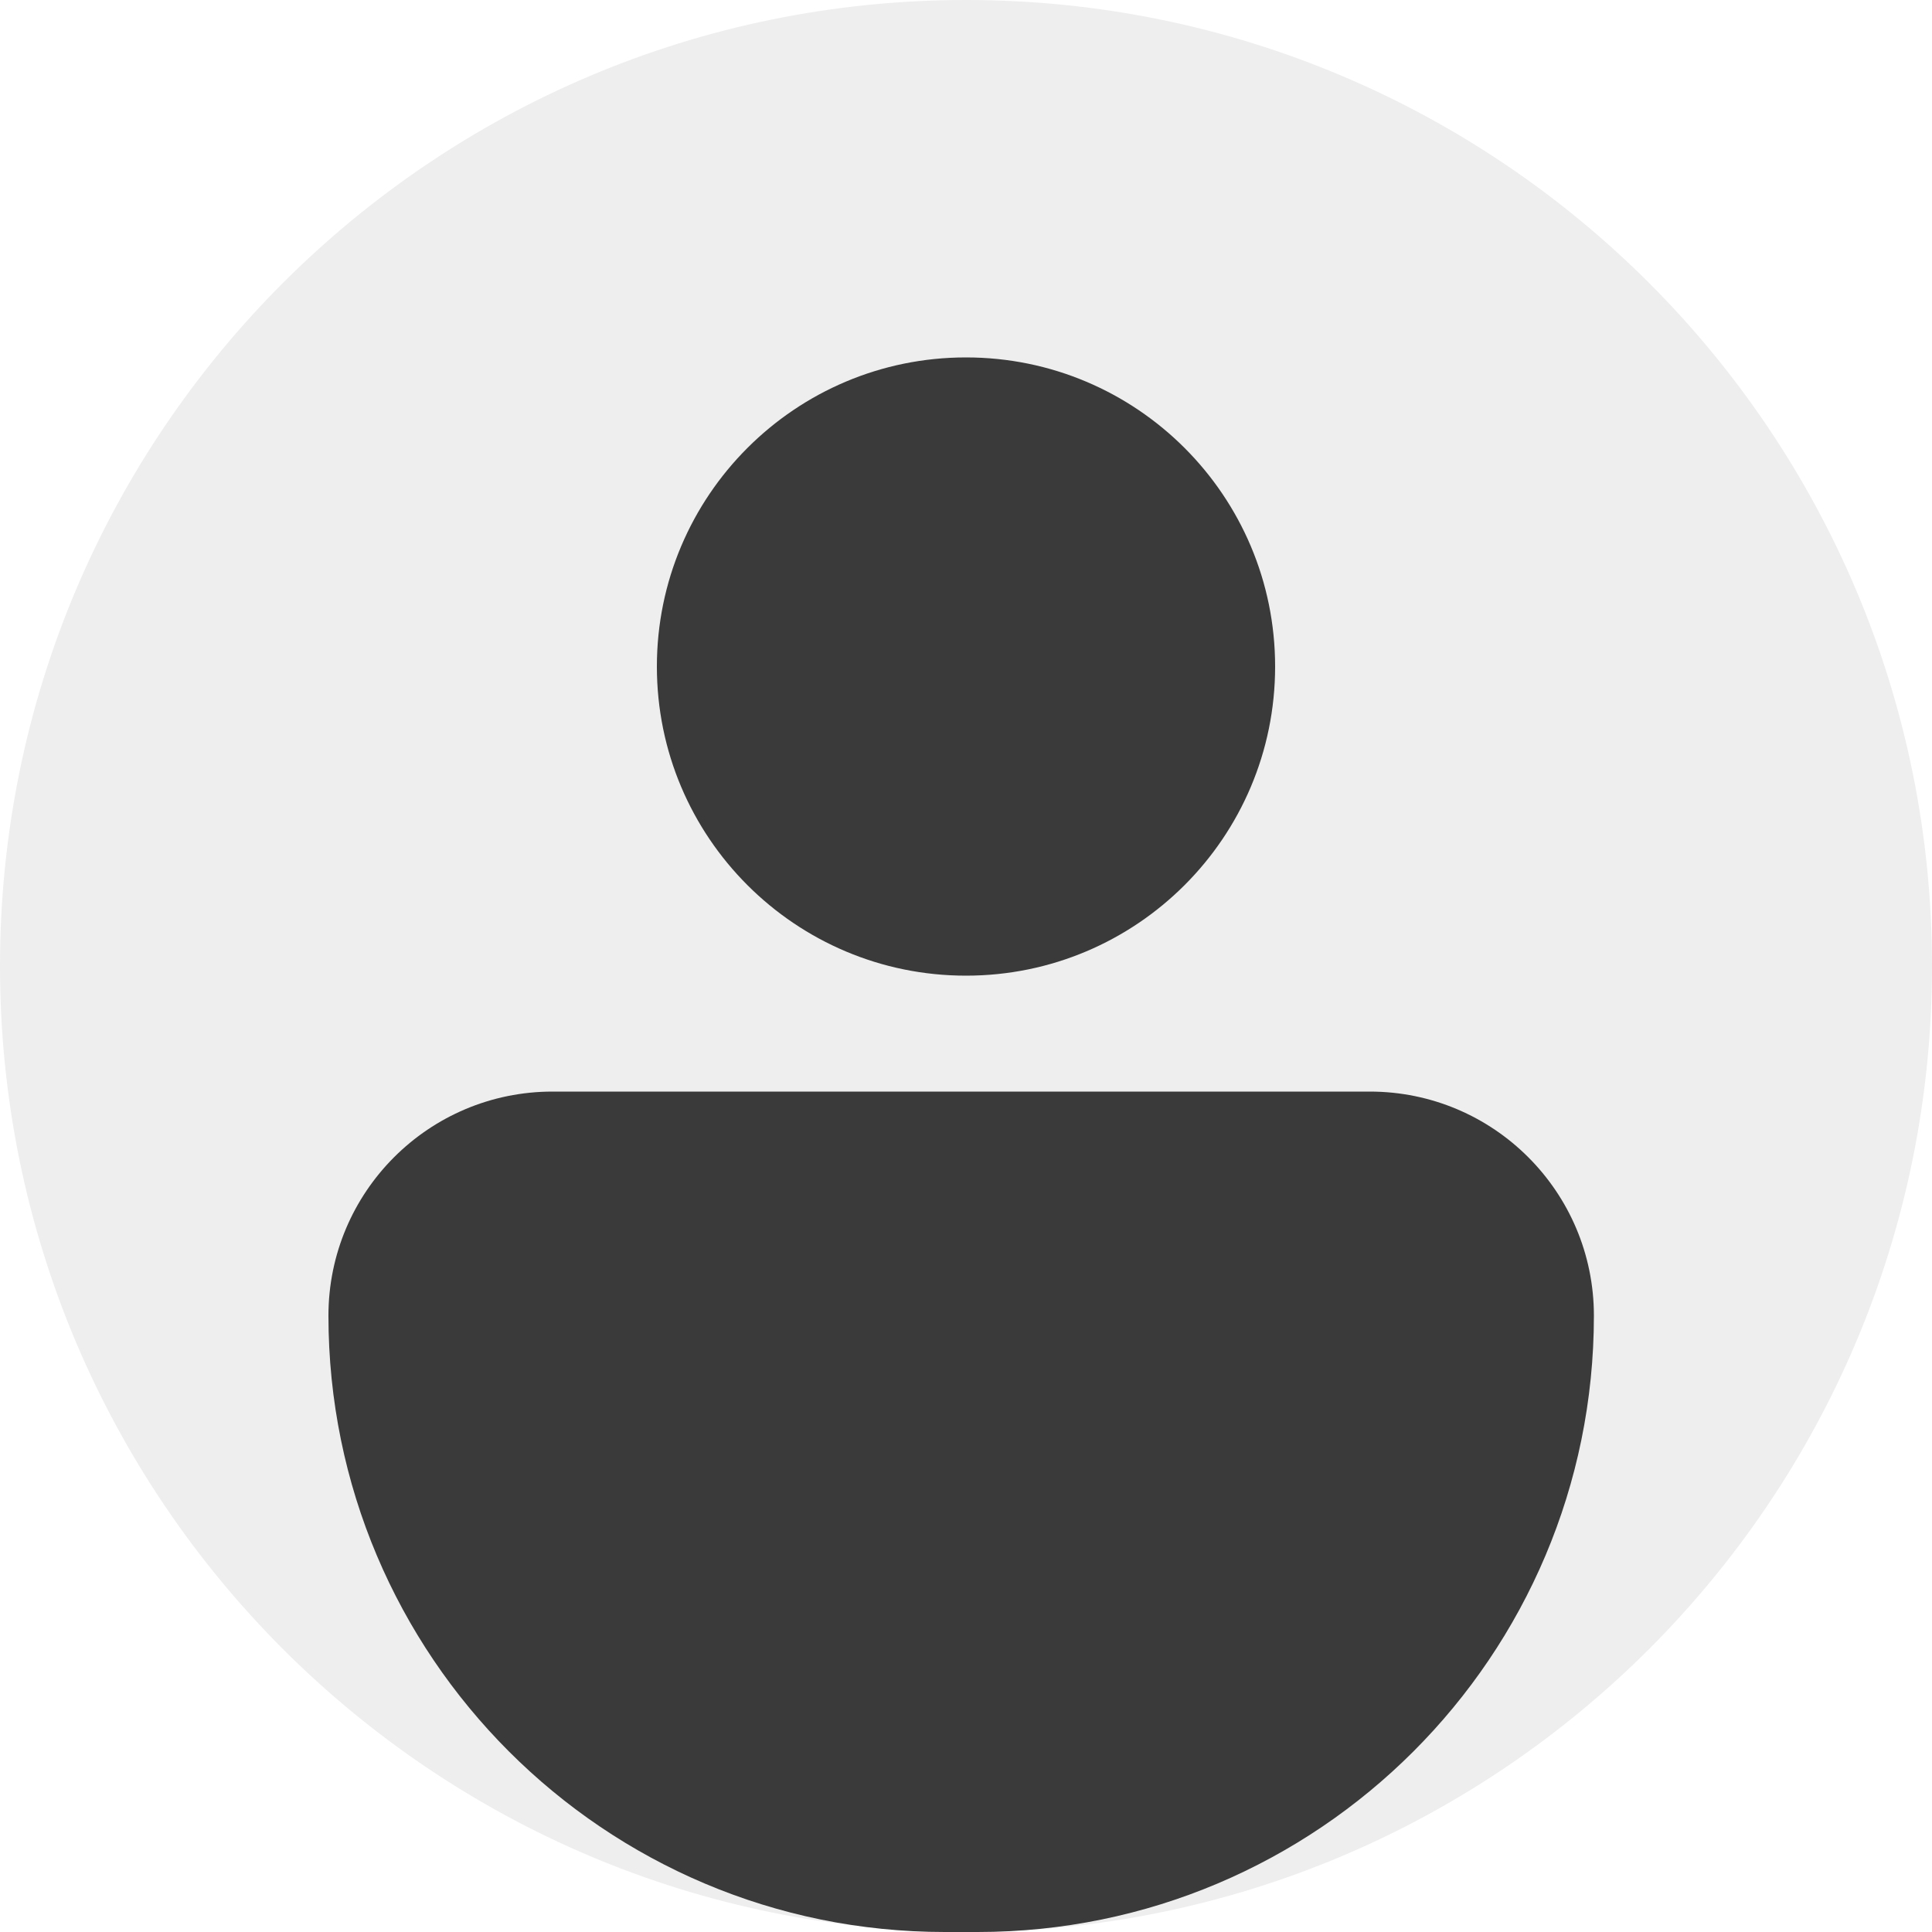
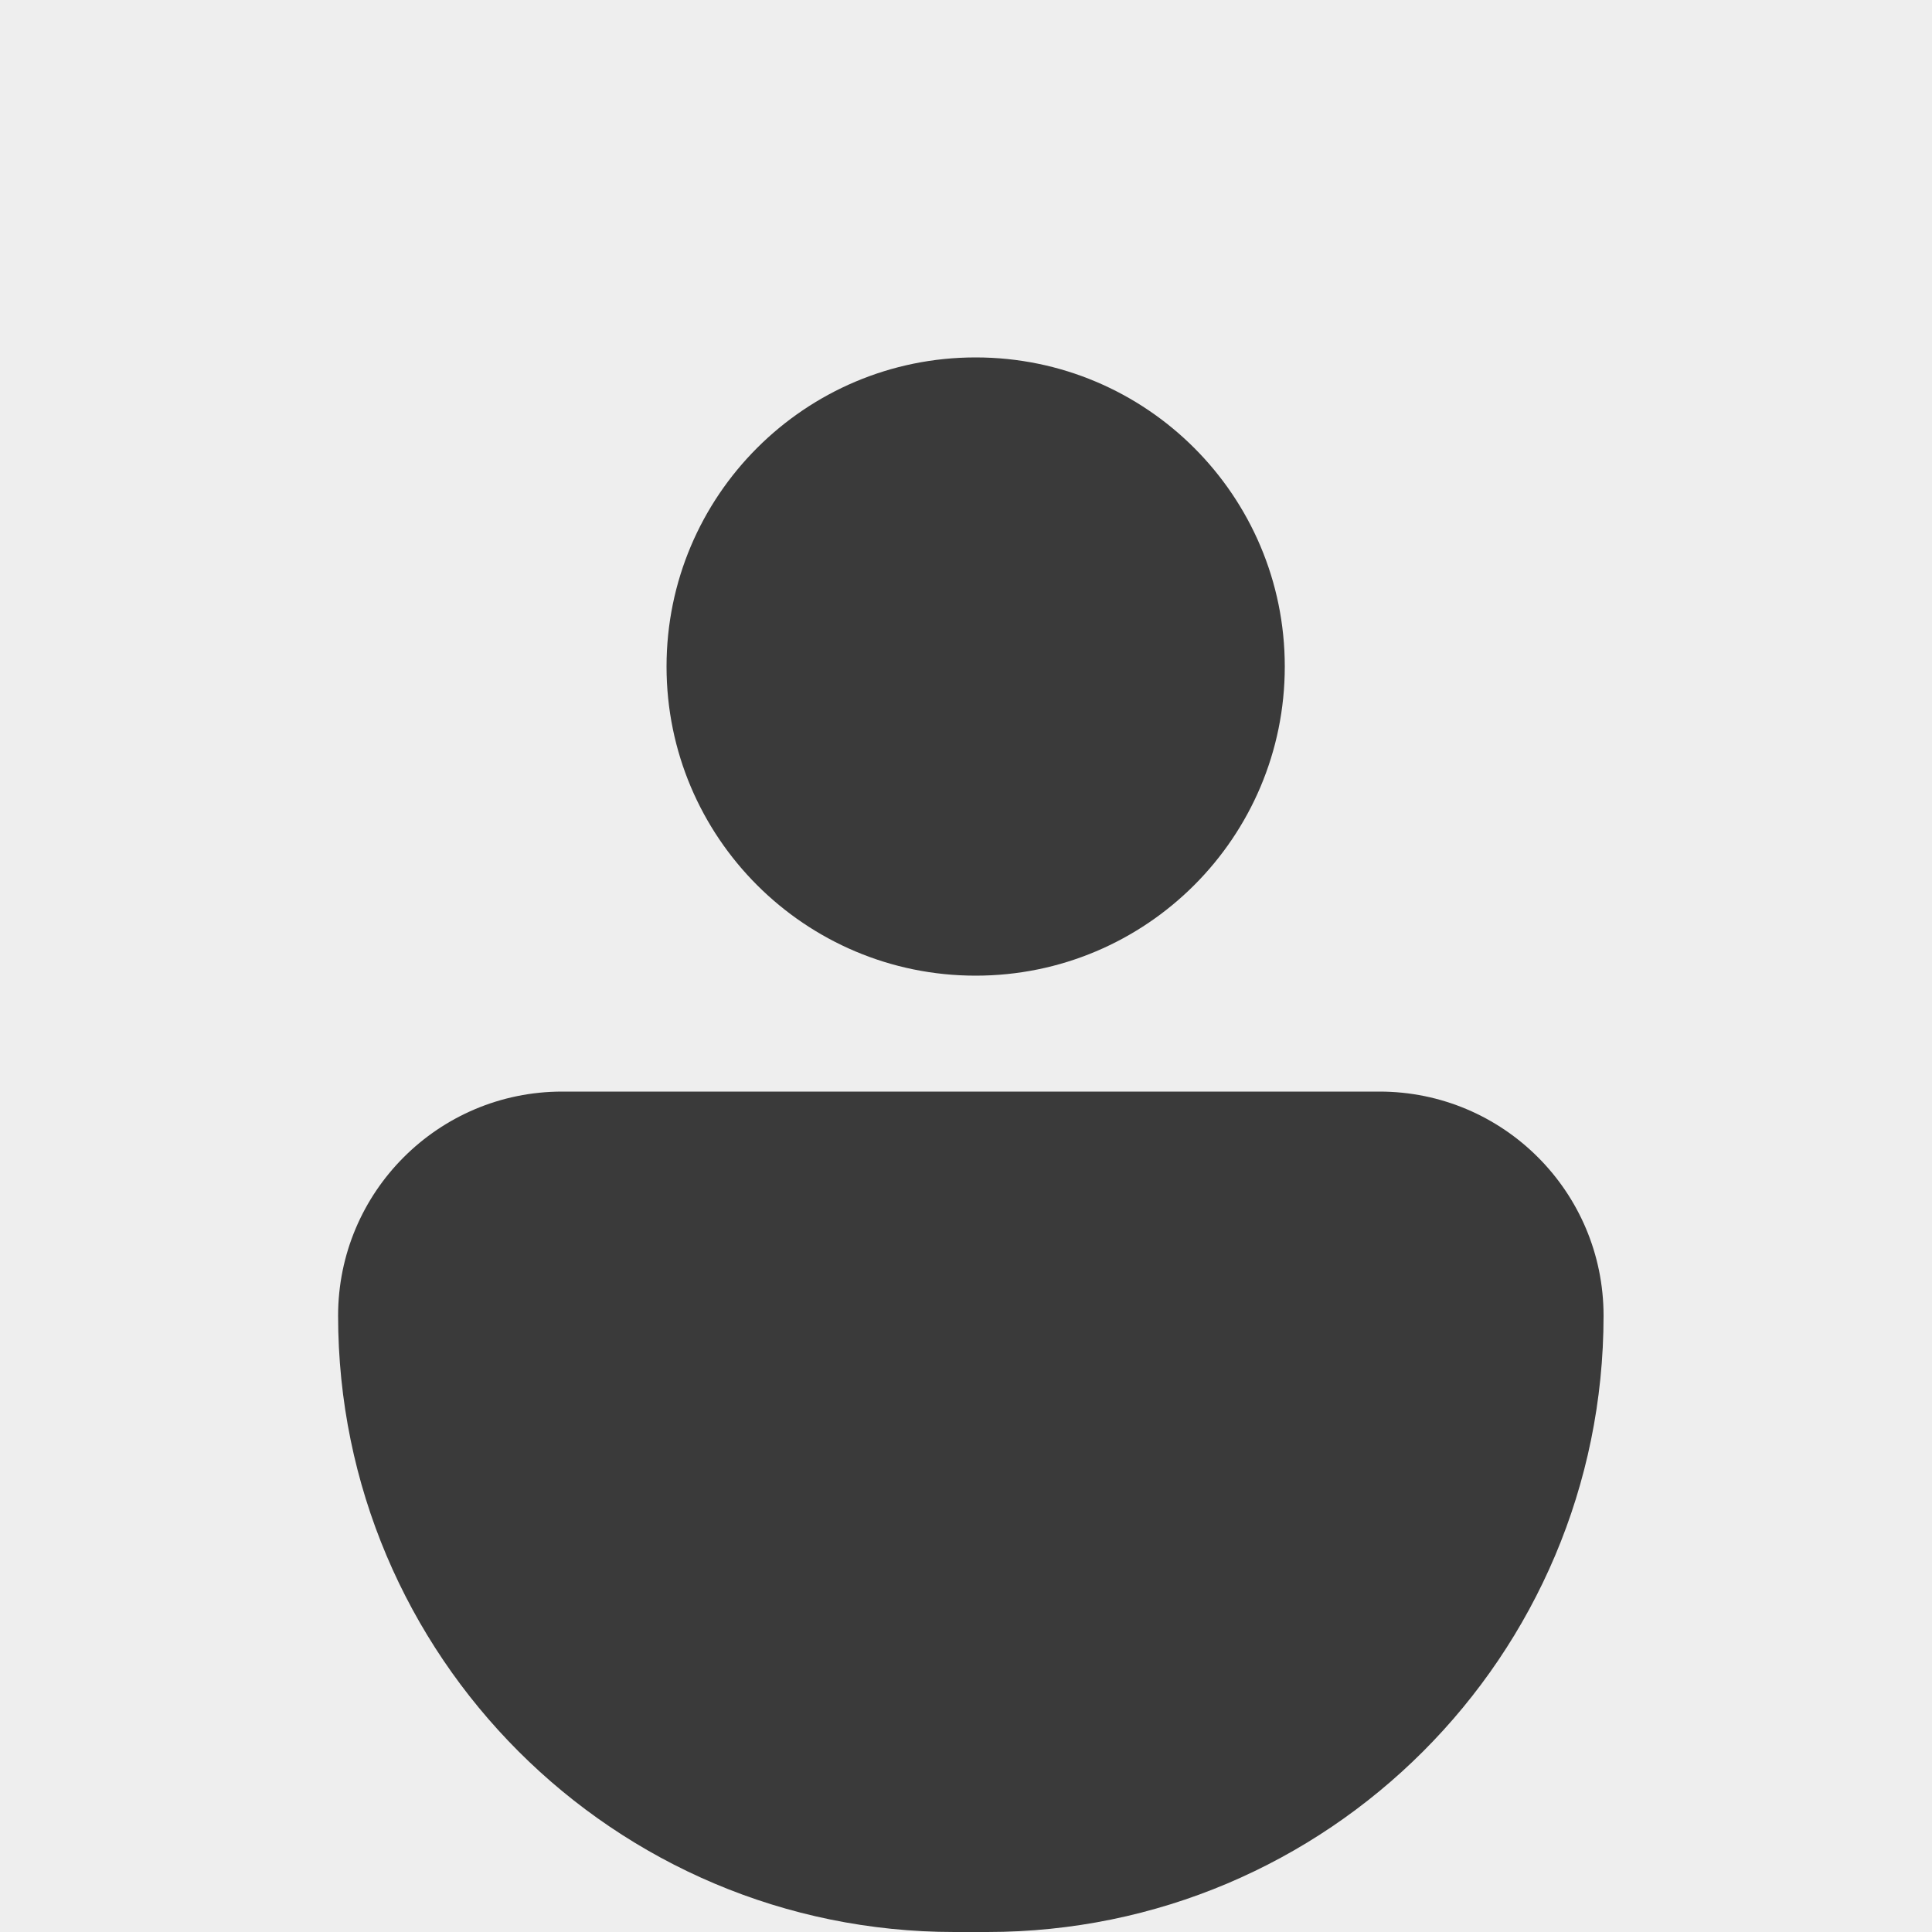
<svg xmlns="http://www.w3.org/2000/svg" width="200" height="200" viewBox="0 0 200 200" fill="none">
-   <circle cx="100" cy="100" r="100" fill="#EEEEEE" />
-   <circle cx="100" cy="69" r="32" fill="#3A3A3A" />
-   <path d="M34 136.2C34 123.387 44.387 113 57.2 113H141.8C154.613 113 165 123.387 165 136.2C165 171.436 136.436 200 101.2 200H97.8C62.564 200 34 171.436 34 136.2Z" fill="#3A3A3A" />
+   <rect width="200" height="200" fill="#EEEEEE" />
+   <circle cx="101" cy="69" r="32" fill="#3A3A3A" />
+   <path d="M35 136.2C35 123.387 45.387 113 58.2 113H142.8C155.613 113 166 123.387 166 136.2C166 171.436 137.436 200 102.2 200H98.8C63.564 200 35 171.436 35 136.2Z" fill="#3A3A3A" />
</svg>
